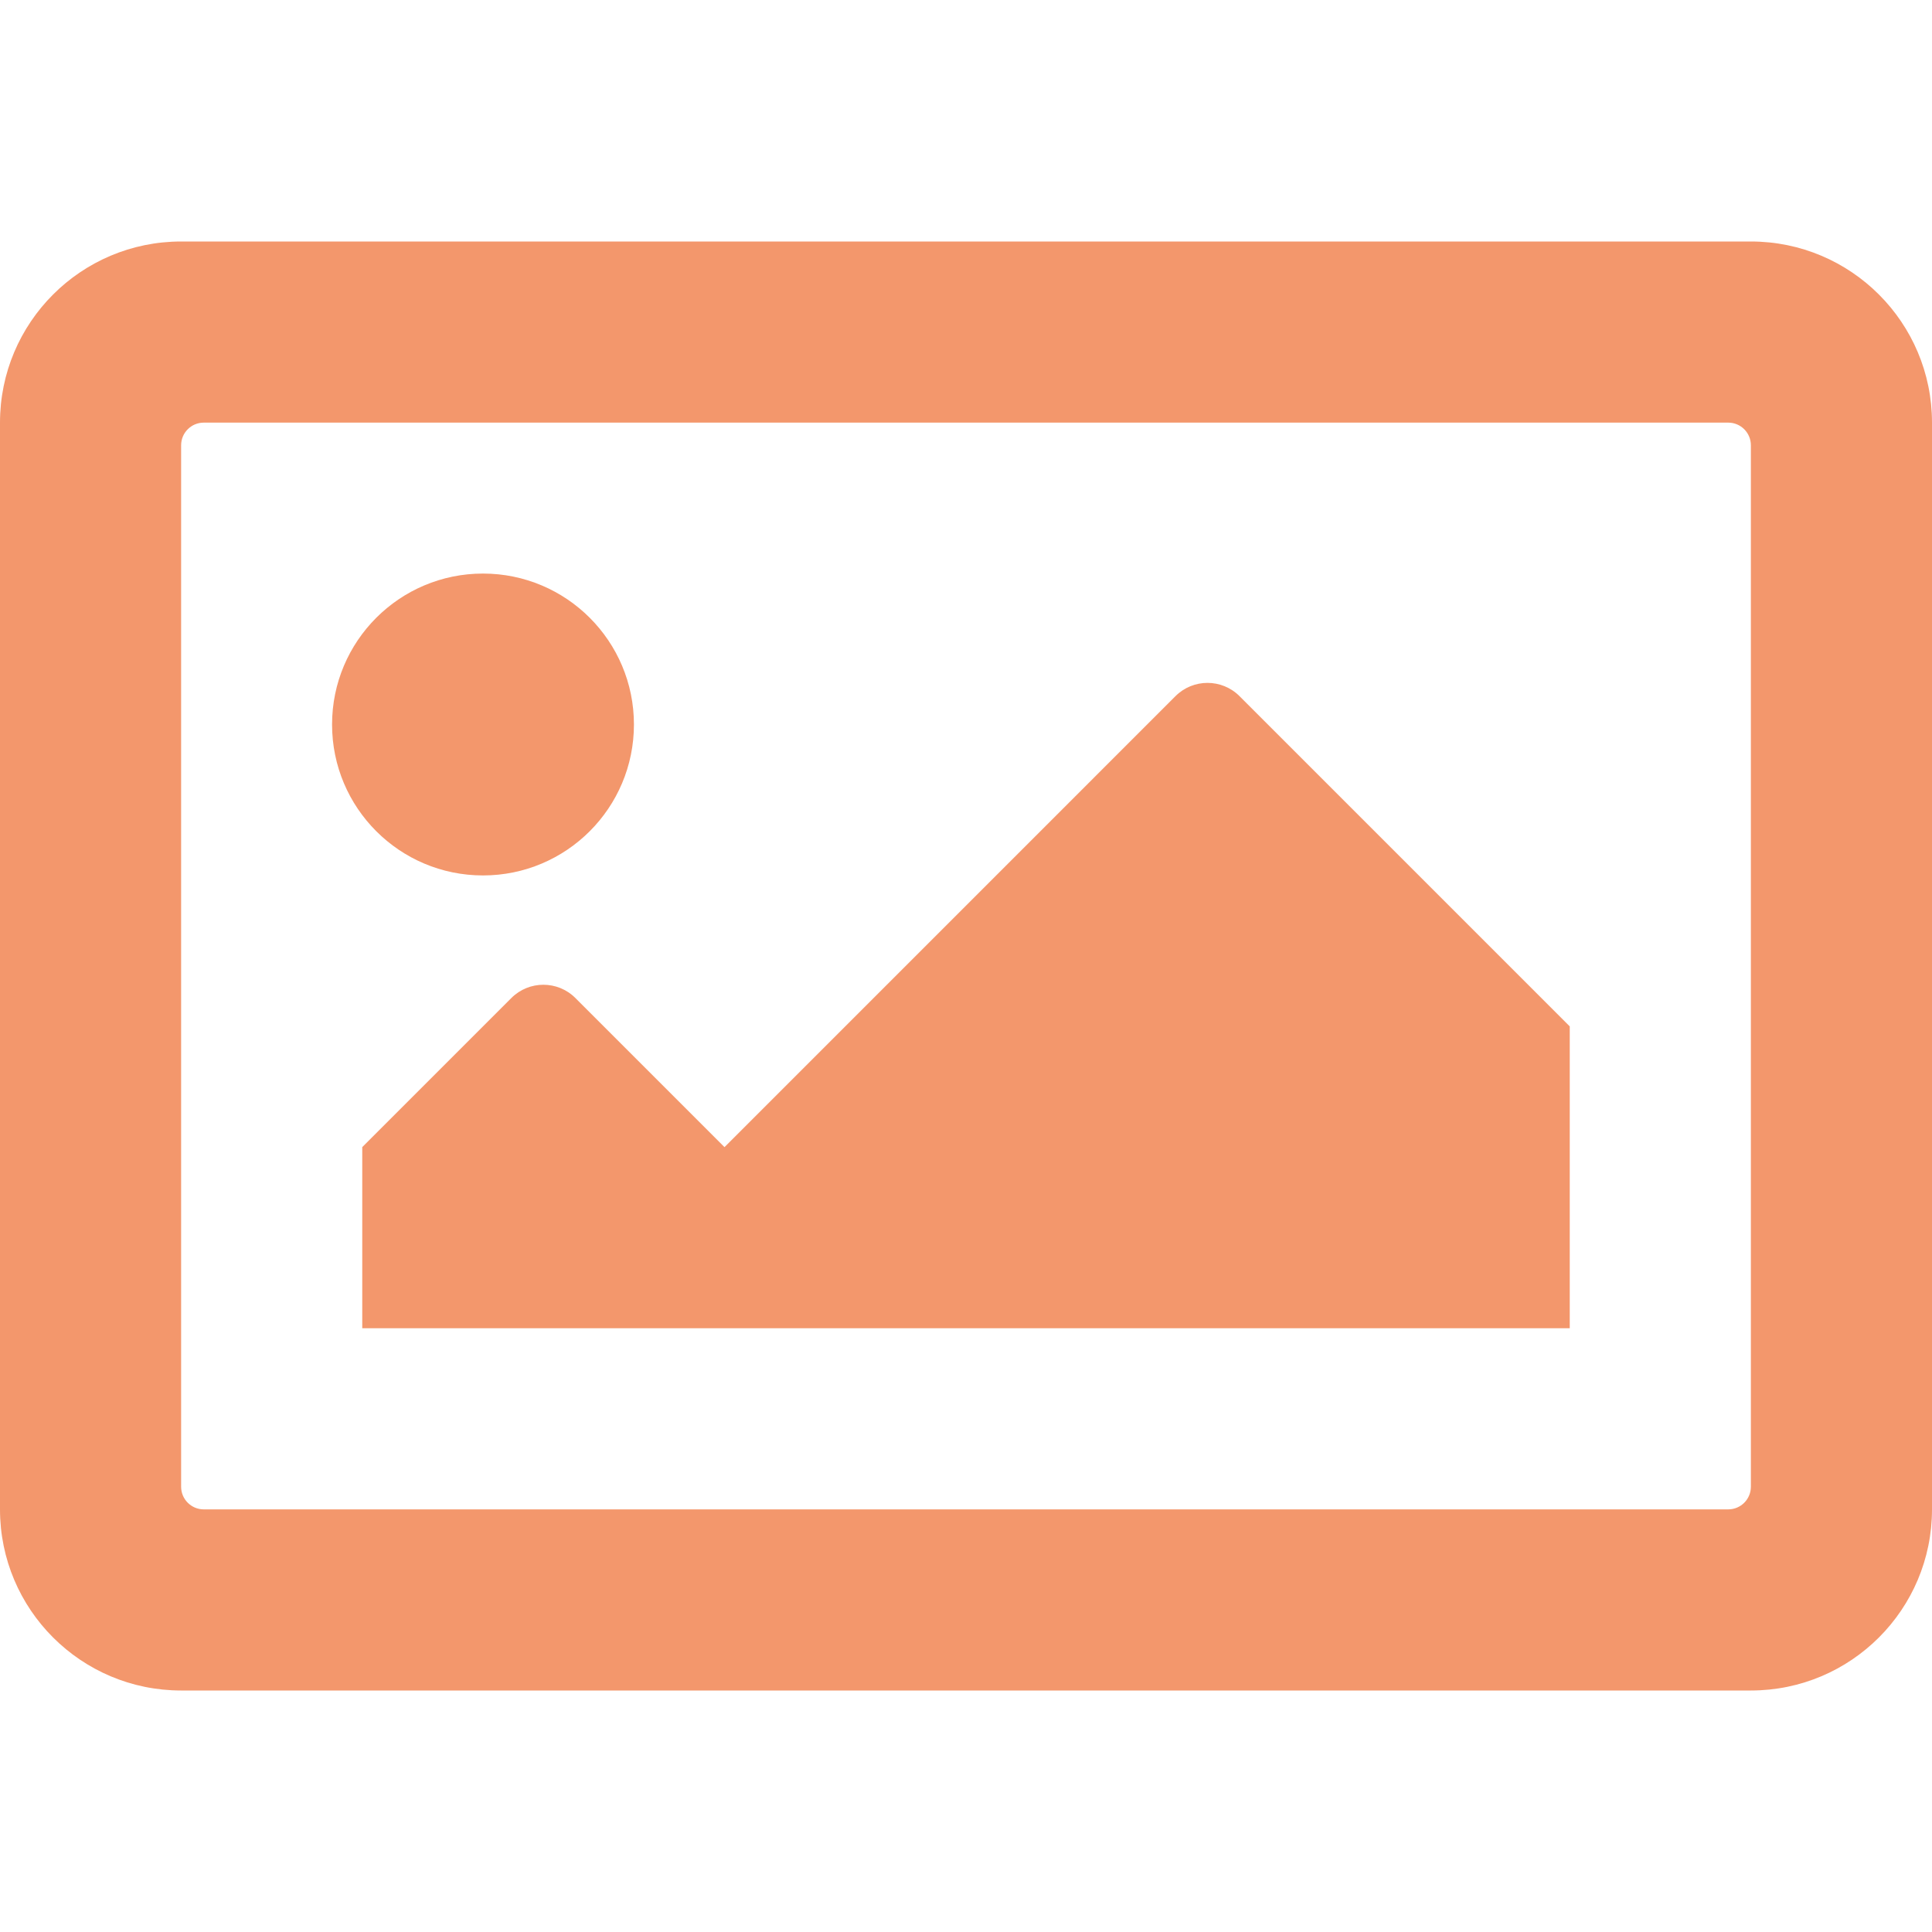
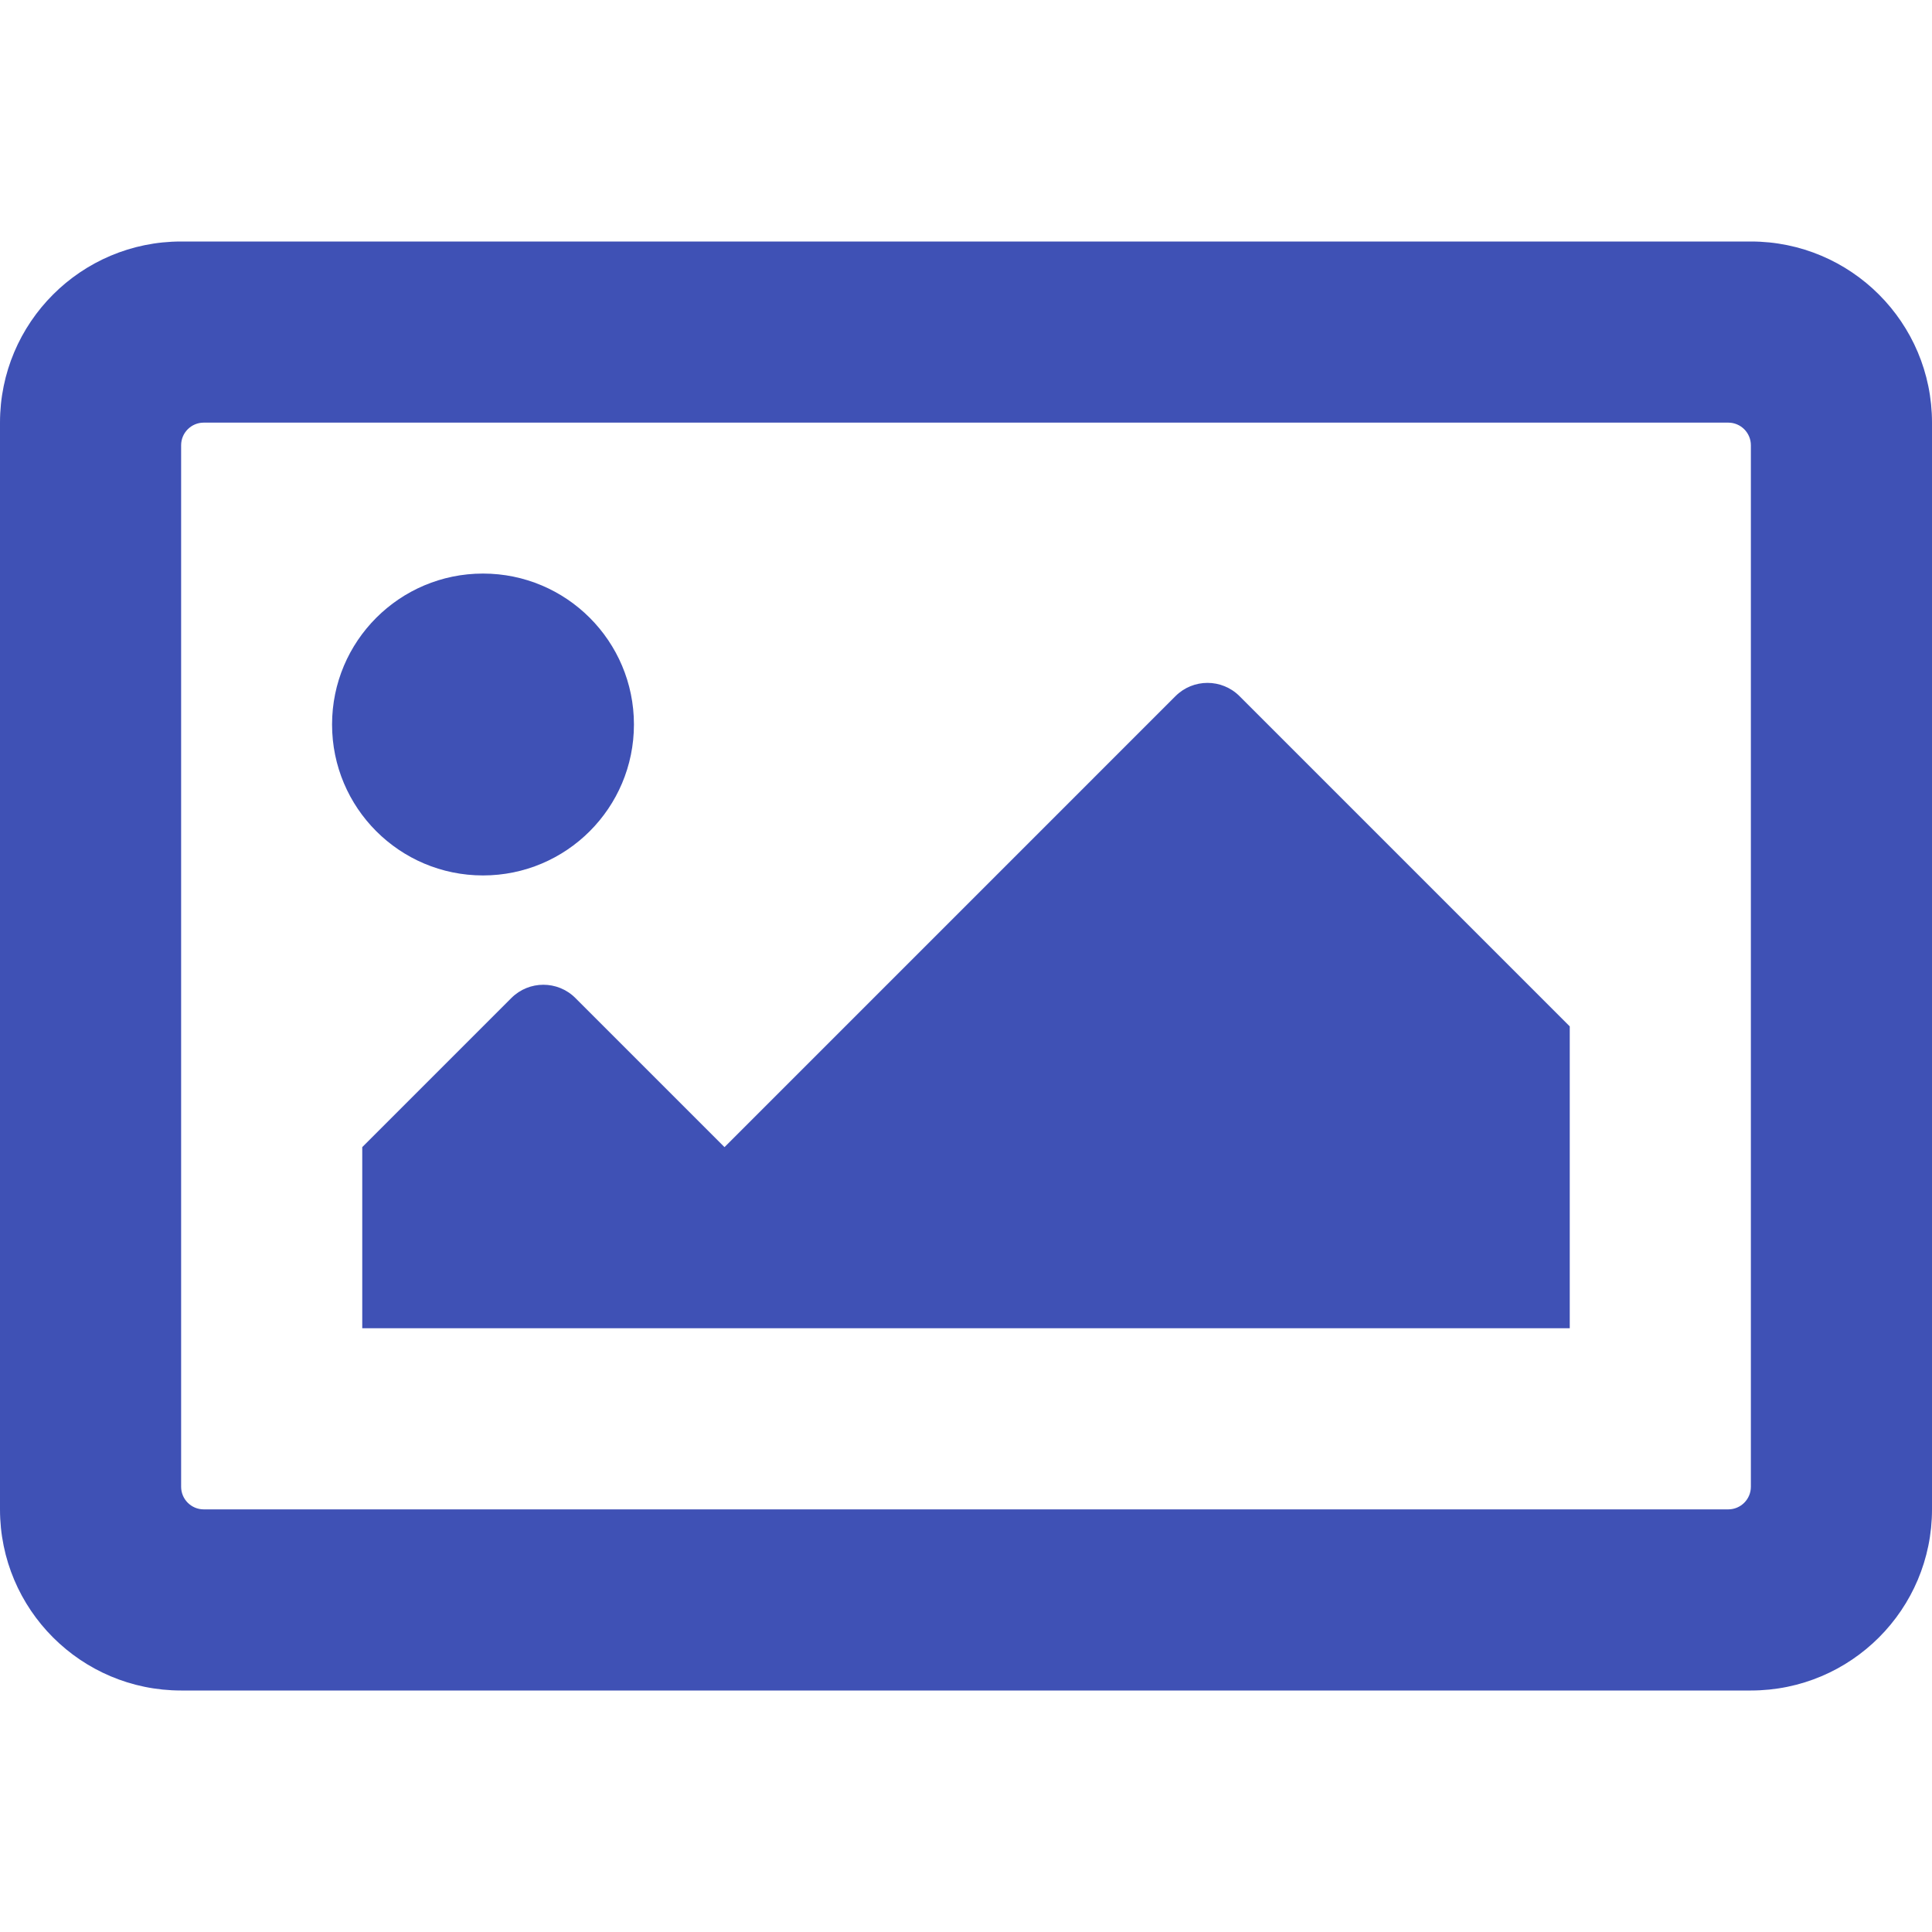
<svg xmlns="http://www.w3.org/2000/svg" aria-hidden="true" focusable="false" data-prefix="far" data-icon="image" class="svg-inline--fa fa-image fa-w-16" role="img" viewBox="0 0 512 512">
-   <path fill="#f3976c" d="M464 64H48C21.49 64 0 85.49 0 112v288c0 26.51 21.49 48 48 48h416c26.51 0 48-21.49 48-48V112c0-26.51-21.49-48-48-48zm-6 336H54a6 6 0 0 1-6-6V118a6 6 0 0 1 6-6h404a6 6 0 0 1 6 6v276a6 6 0 0 1-6 6zM128 152c-22.091 0-40 17.909-40 40s17.909 40 40 40 40-17.909 40-40-17.909-40-40-40zM96 352h320v-80l-87.515-87.515c-4.686-4.686-12.284-4.686-16.971 0L192 304l-39.515-39.515c-4.686-4.686-12.284-4.686-16.971 0L96 304v48z" />
+   <path fill="#3f51b5" d="M464 64H48C21.49 64 0 85.49 0 112v288c0 26.51 21.49 48 48 48h416c26.51 0 48-21.49 48-48V112c0-26.51-21.49-48-48-48zm-6 336H54a6 6 0 0 1-6-6V118a6 6 0 0 1 6-6h404a6 6 0 0 1 6 6v276a6 6 0 0 1-6 6zM128 152c-22.091 0-40 17.909-40 40s17.909 40 40 40 40-17.909 40-40-17.909-40-40-40zM96 352h320v-80l-87.515-87.515c-4.686-4.686-12.284-4.686-16.971 0L192 304l-39.515-39.515c-4.686-4.686-12.284-4.686-16.971 0L96 304v48z" />
</svg>
